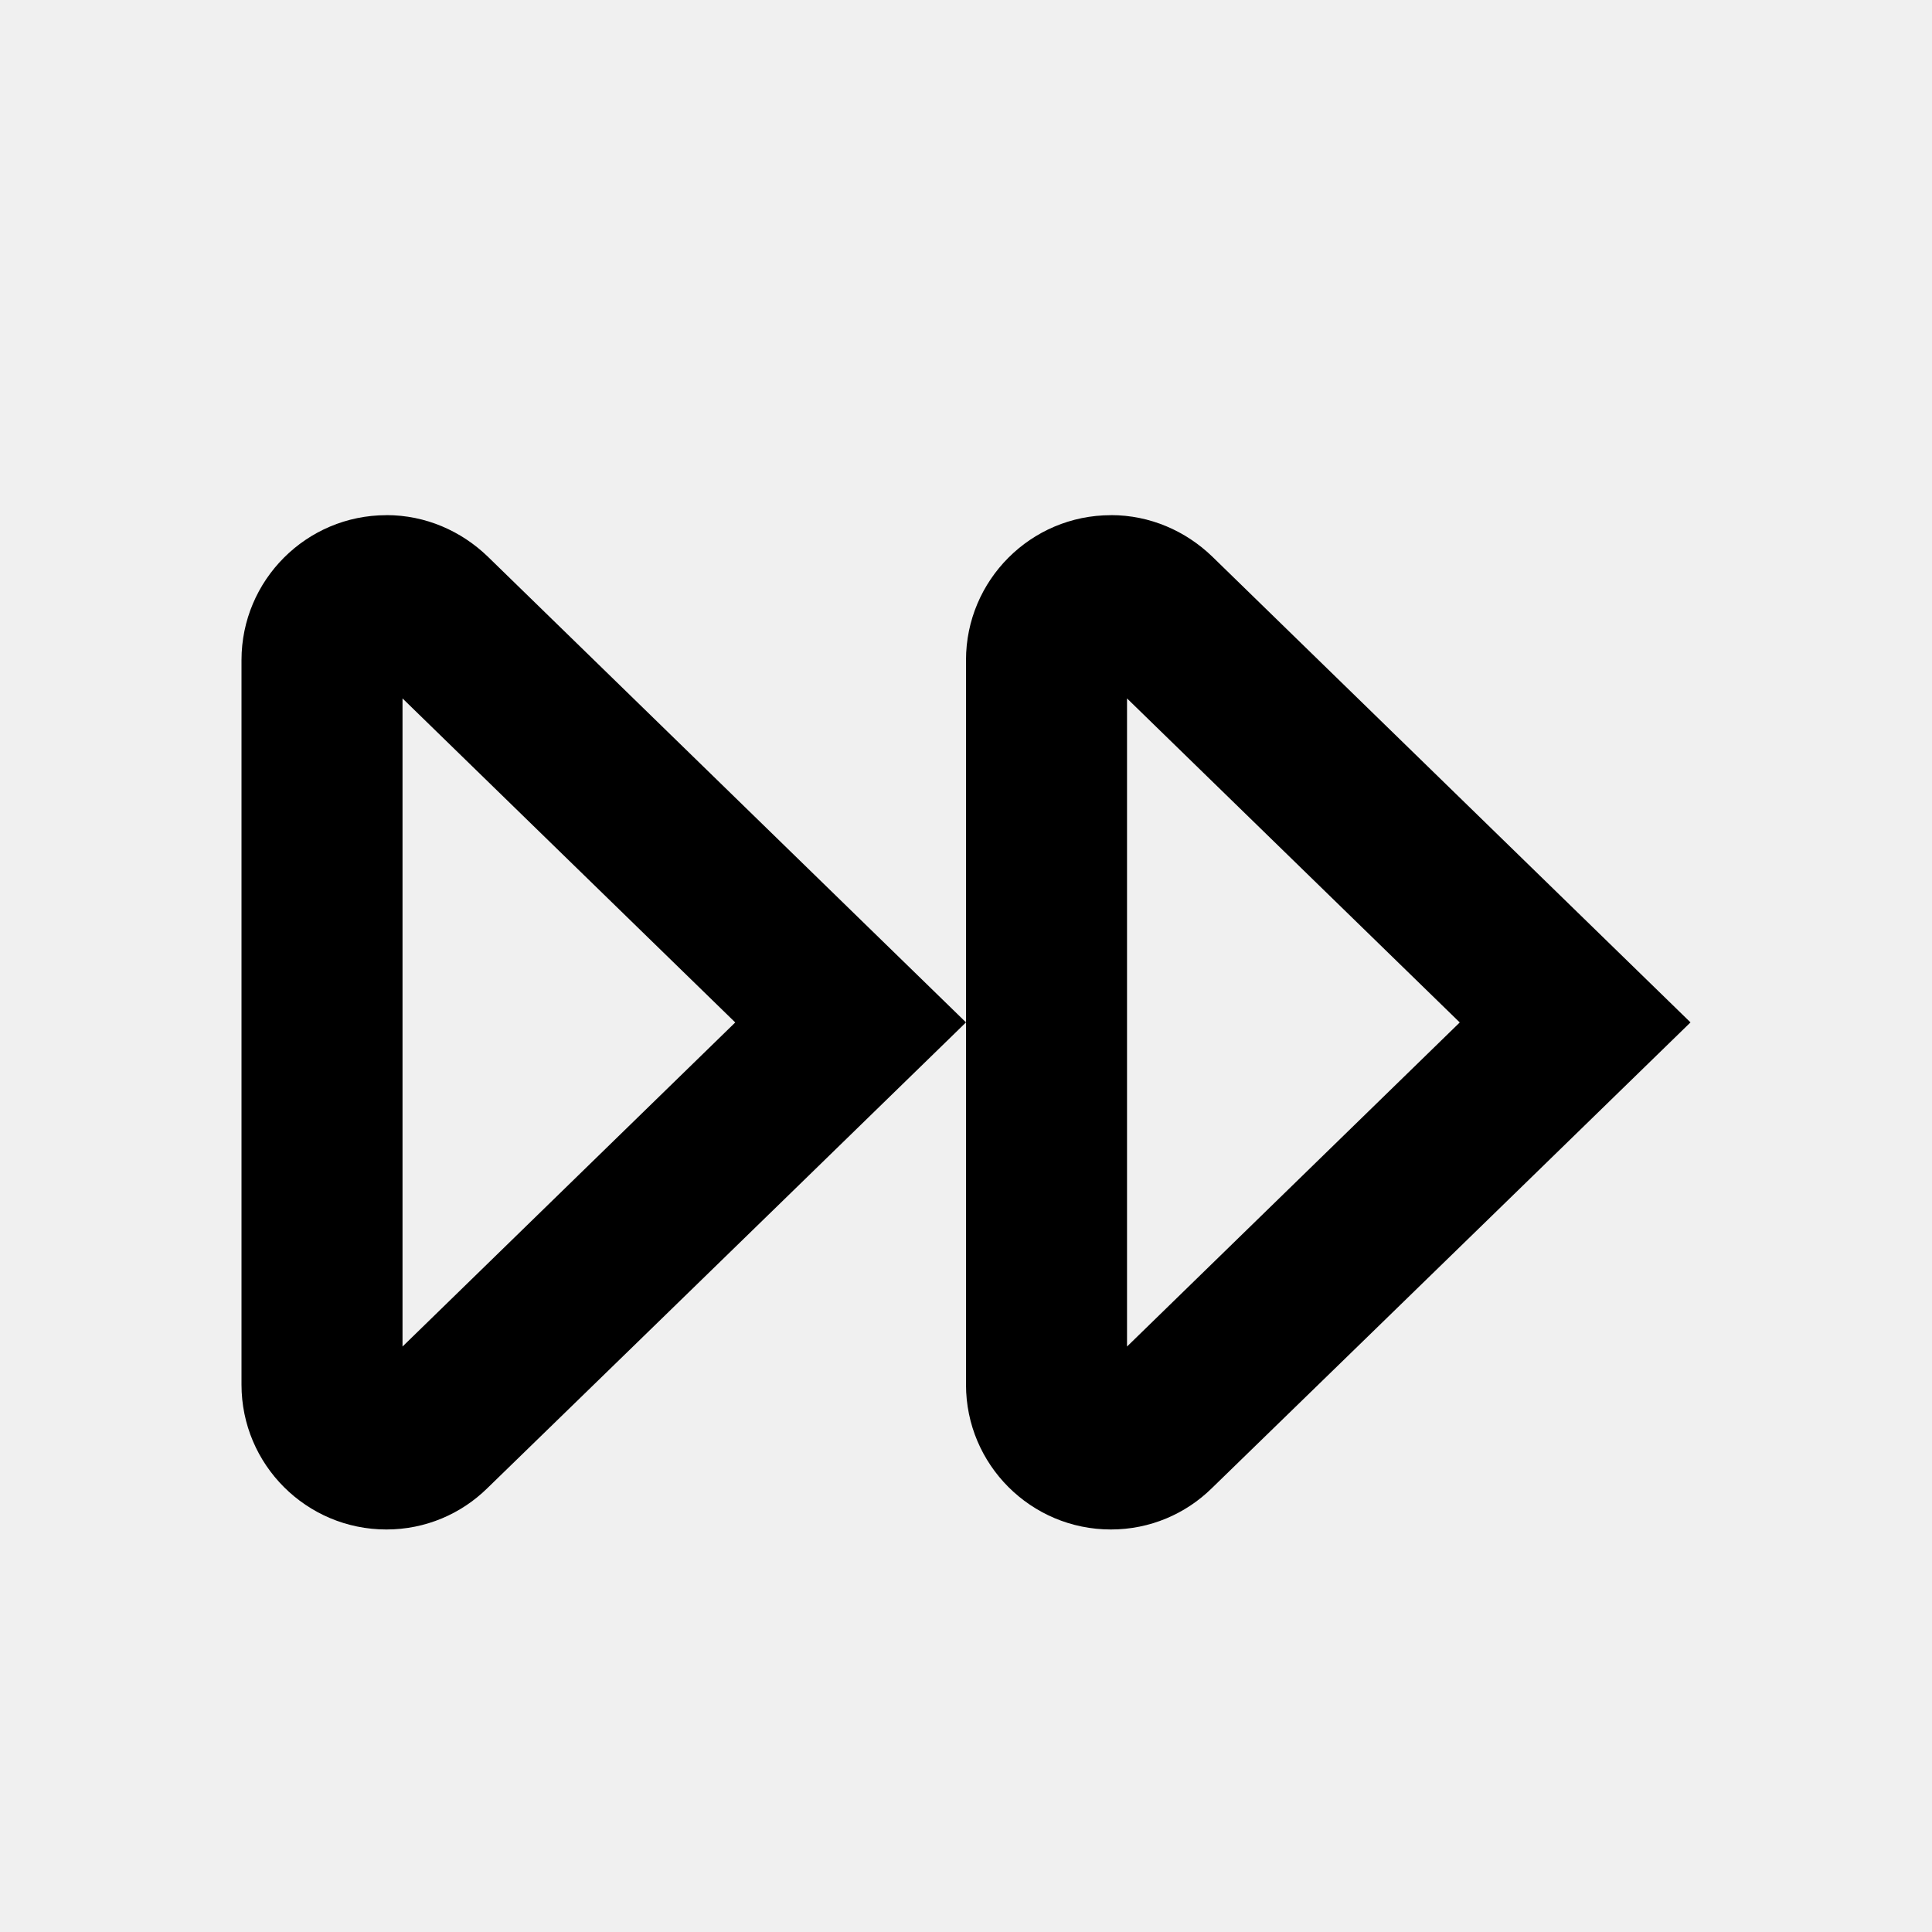
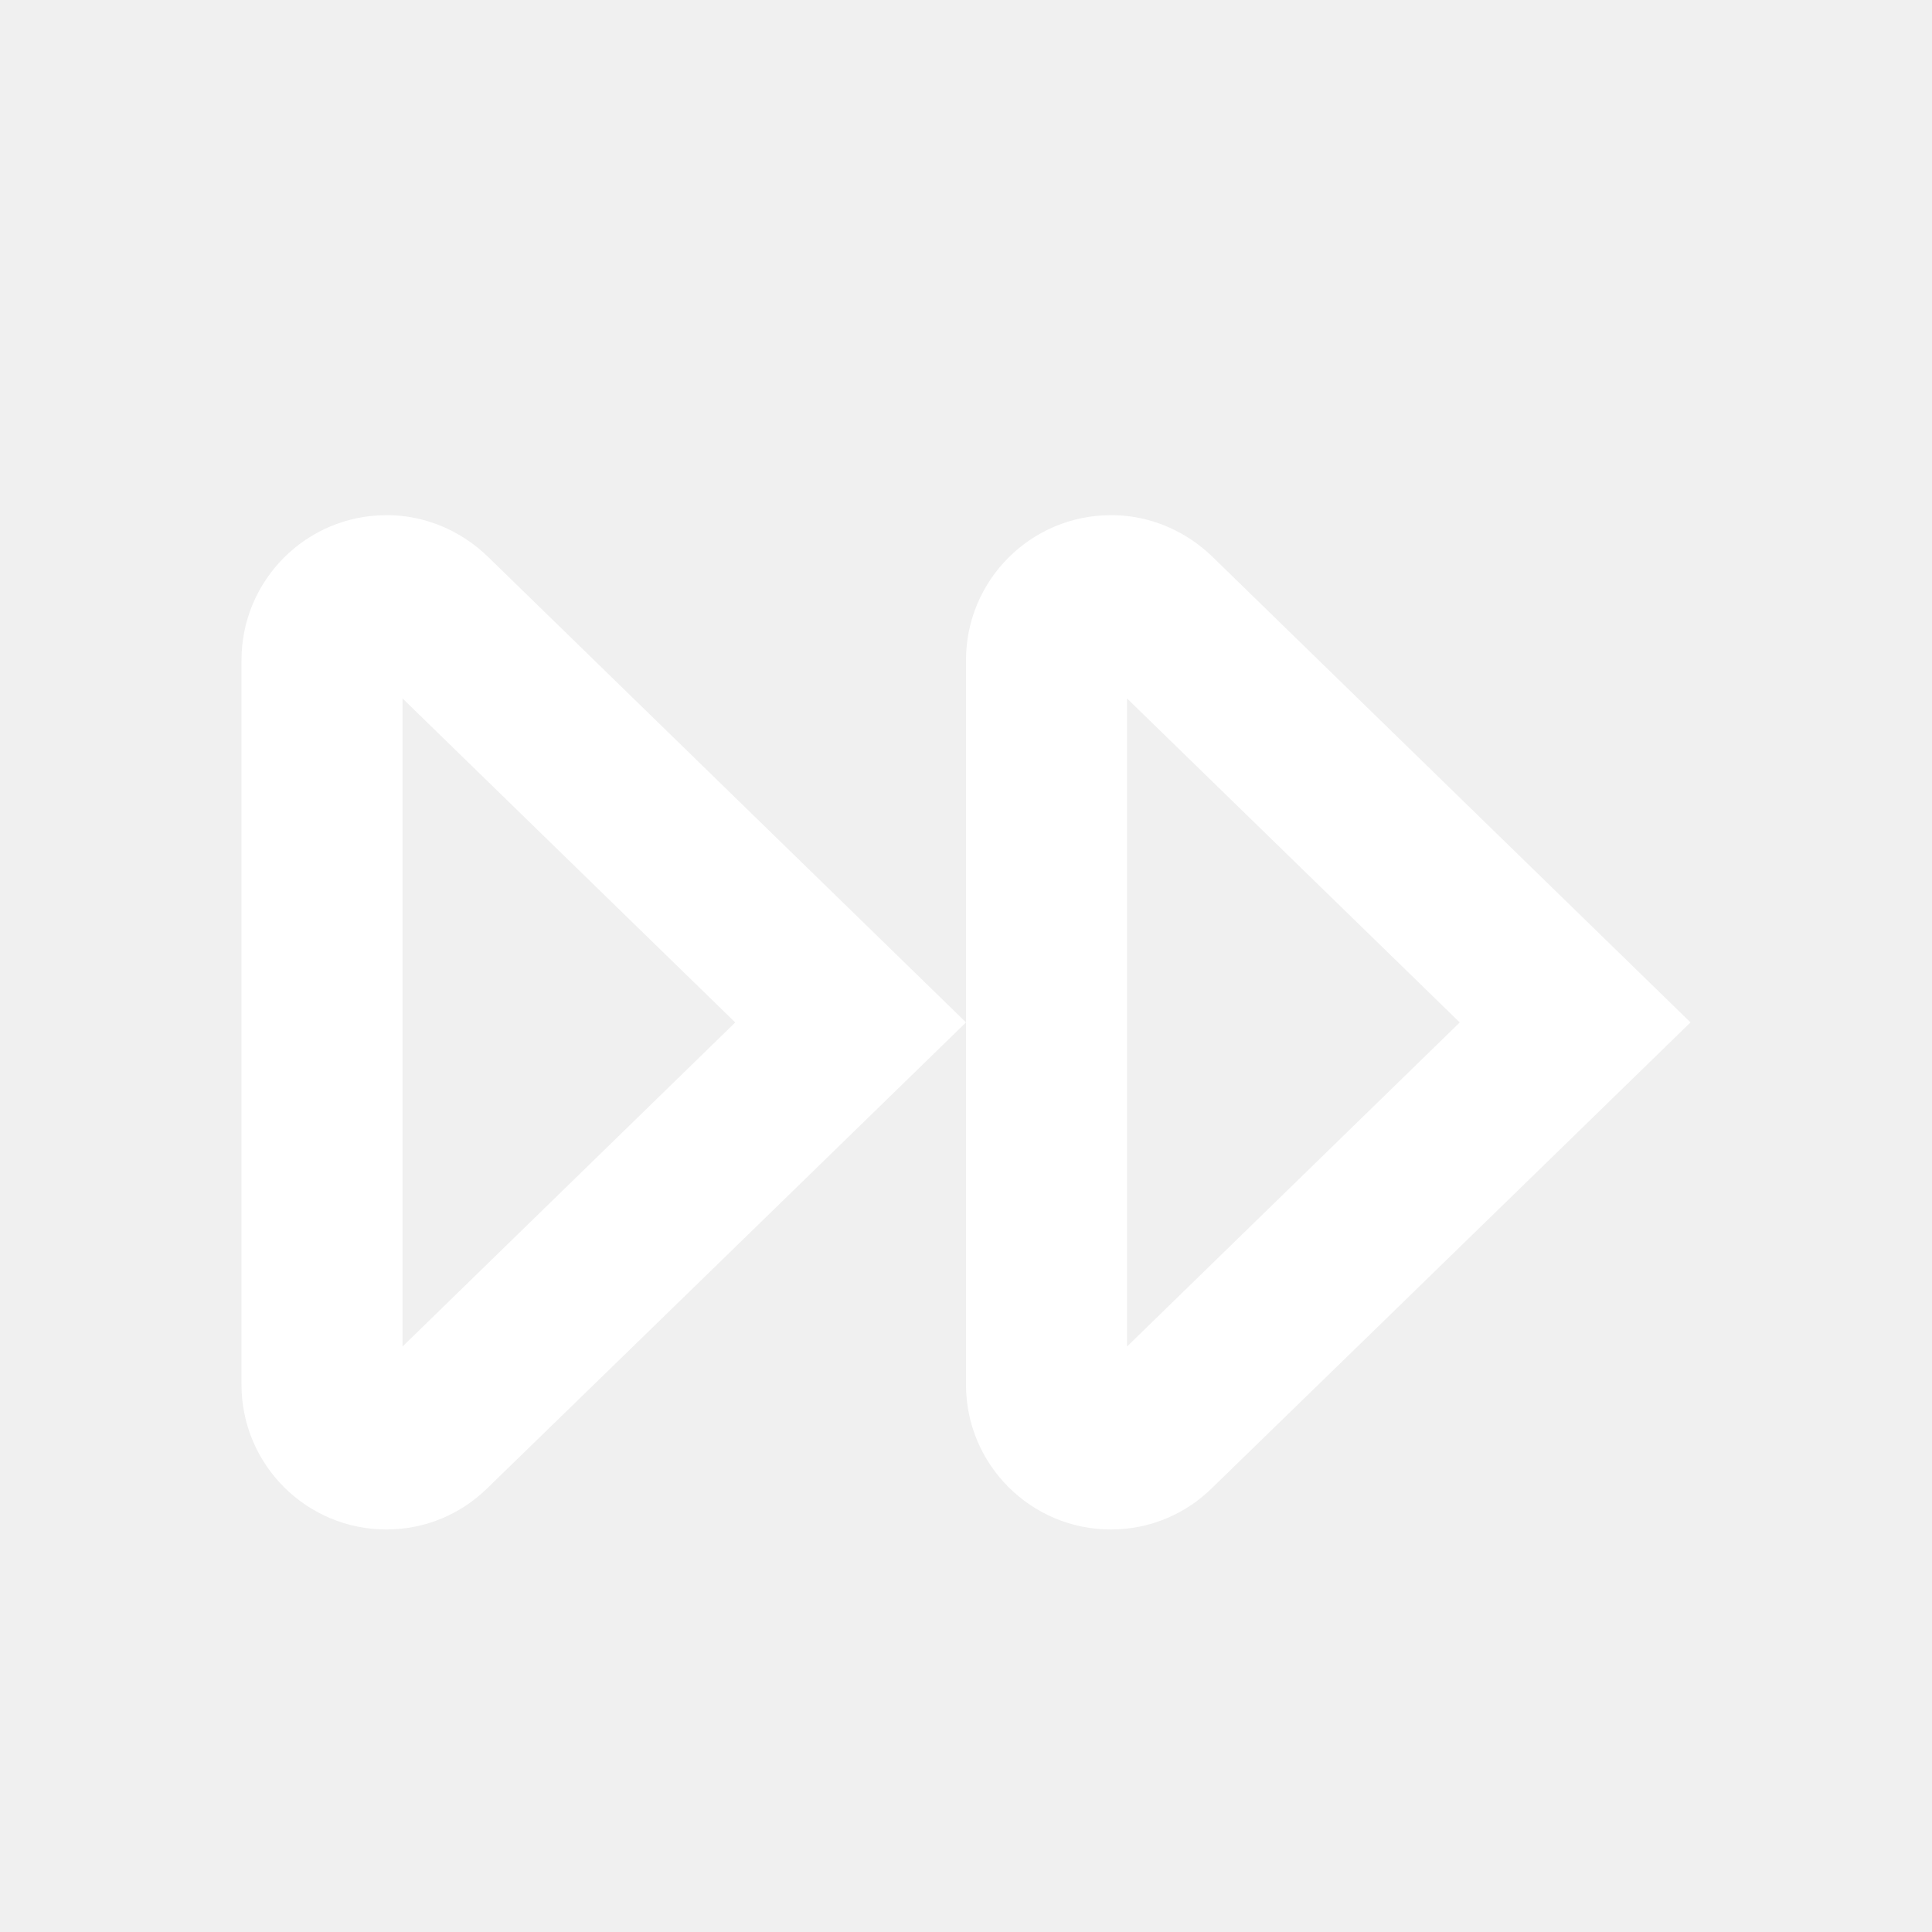
<svg xmlns="http://www.w3.org/2000/svg" version="1.1" width="32" height="32" viewBox="0 0 32 32">
  <g>
</g>
-   <path d="M18.667 11.568l5.511 5.367-5.511 5.368v-10.735zM18.4 8.533c-1.325 0-2.4 1.076-2.4 2.401v12c0 1.325 1.075 2.399 2.4 2.399 0.651 0 1.24-0.26 1.671-0.683 3.175-3.085 7.929-7.716 7.929-7.716s-4.755-4.633-7.925-7.719c-0.436-0.419-1.024-0.683-1.675-0.683z" fill="#000000" />
-   <path d="M6.667 11.568l5.511 5.367-5.511 5.368v-10.735zM6.4 8.533c-1.325 0-2.4 1.076-2.4 2.401v12c0 1.325 1.075 2.399 2.4 2.399 0.651 0 1.24-0.26 1.671-0.683 3.175-3.085 7.929-7.716 7.929-7.716s-4.755-4.632-7.925-7.719c-0.436-0.419-1.024-0.683-1.675-0.683z" fill="#000000" />
+   <path d="M18.667 11.568l5.511 5.367-5.511 5.368v-10.735zM18.4 8.533c-1.325 0-2.4 1.076-2.4 2.401v12c0 1.325 1.075 2.399 2.4 2.399 0.651 0 1.24-0.26 1.671-0.683 3.175-3.085 7.929-7.716 7.929-7.716s-4.755-4.633-7.925-7.719c-0.436-0.419-1.024-0.683-1.675-0.683z" fill="#ffffff" />
+   <path d="M6.667 11.568l5.511 5.367-5.511 5.368v-10.735zM6.4 8.533c-1.325 0-2.4 1.076-2.4 2.401v12c0 1.325 1.075 2.399 2.4 2.399 0.651 0 1.24-0.26 1.671-0.683 3.175-3.085 7.929-7.716 7.929-7.716s-4.755-4.632-7.925-7.719c-0.436-0.419-1.024-0.683-1.675-0.683z" fill="#ffffff" />
</svg>
